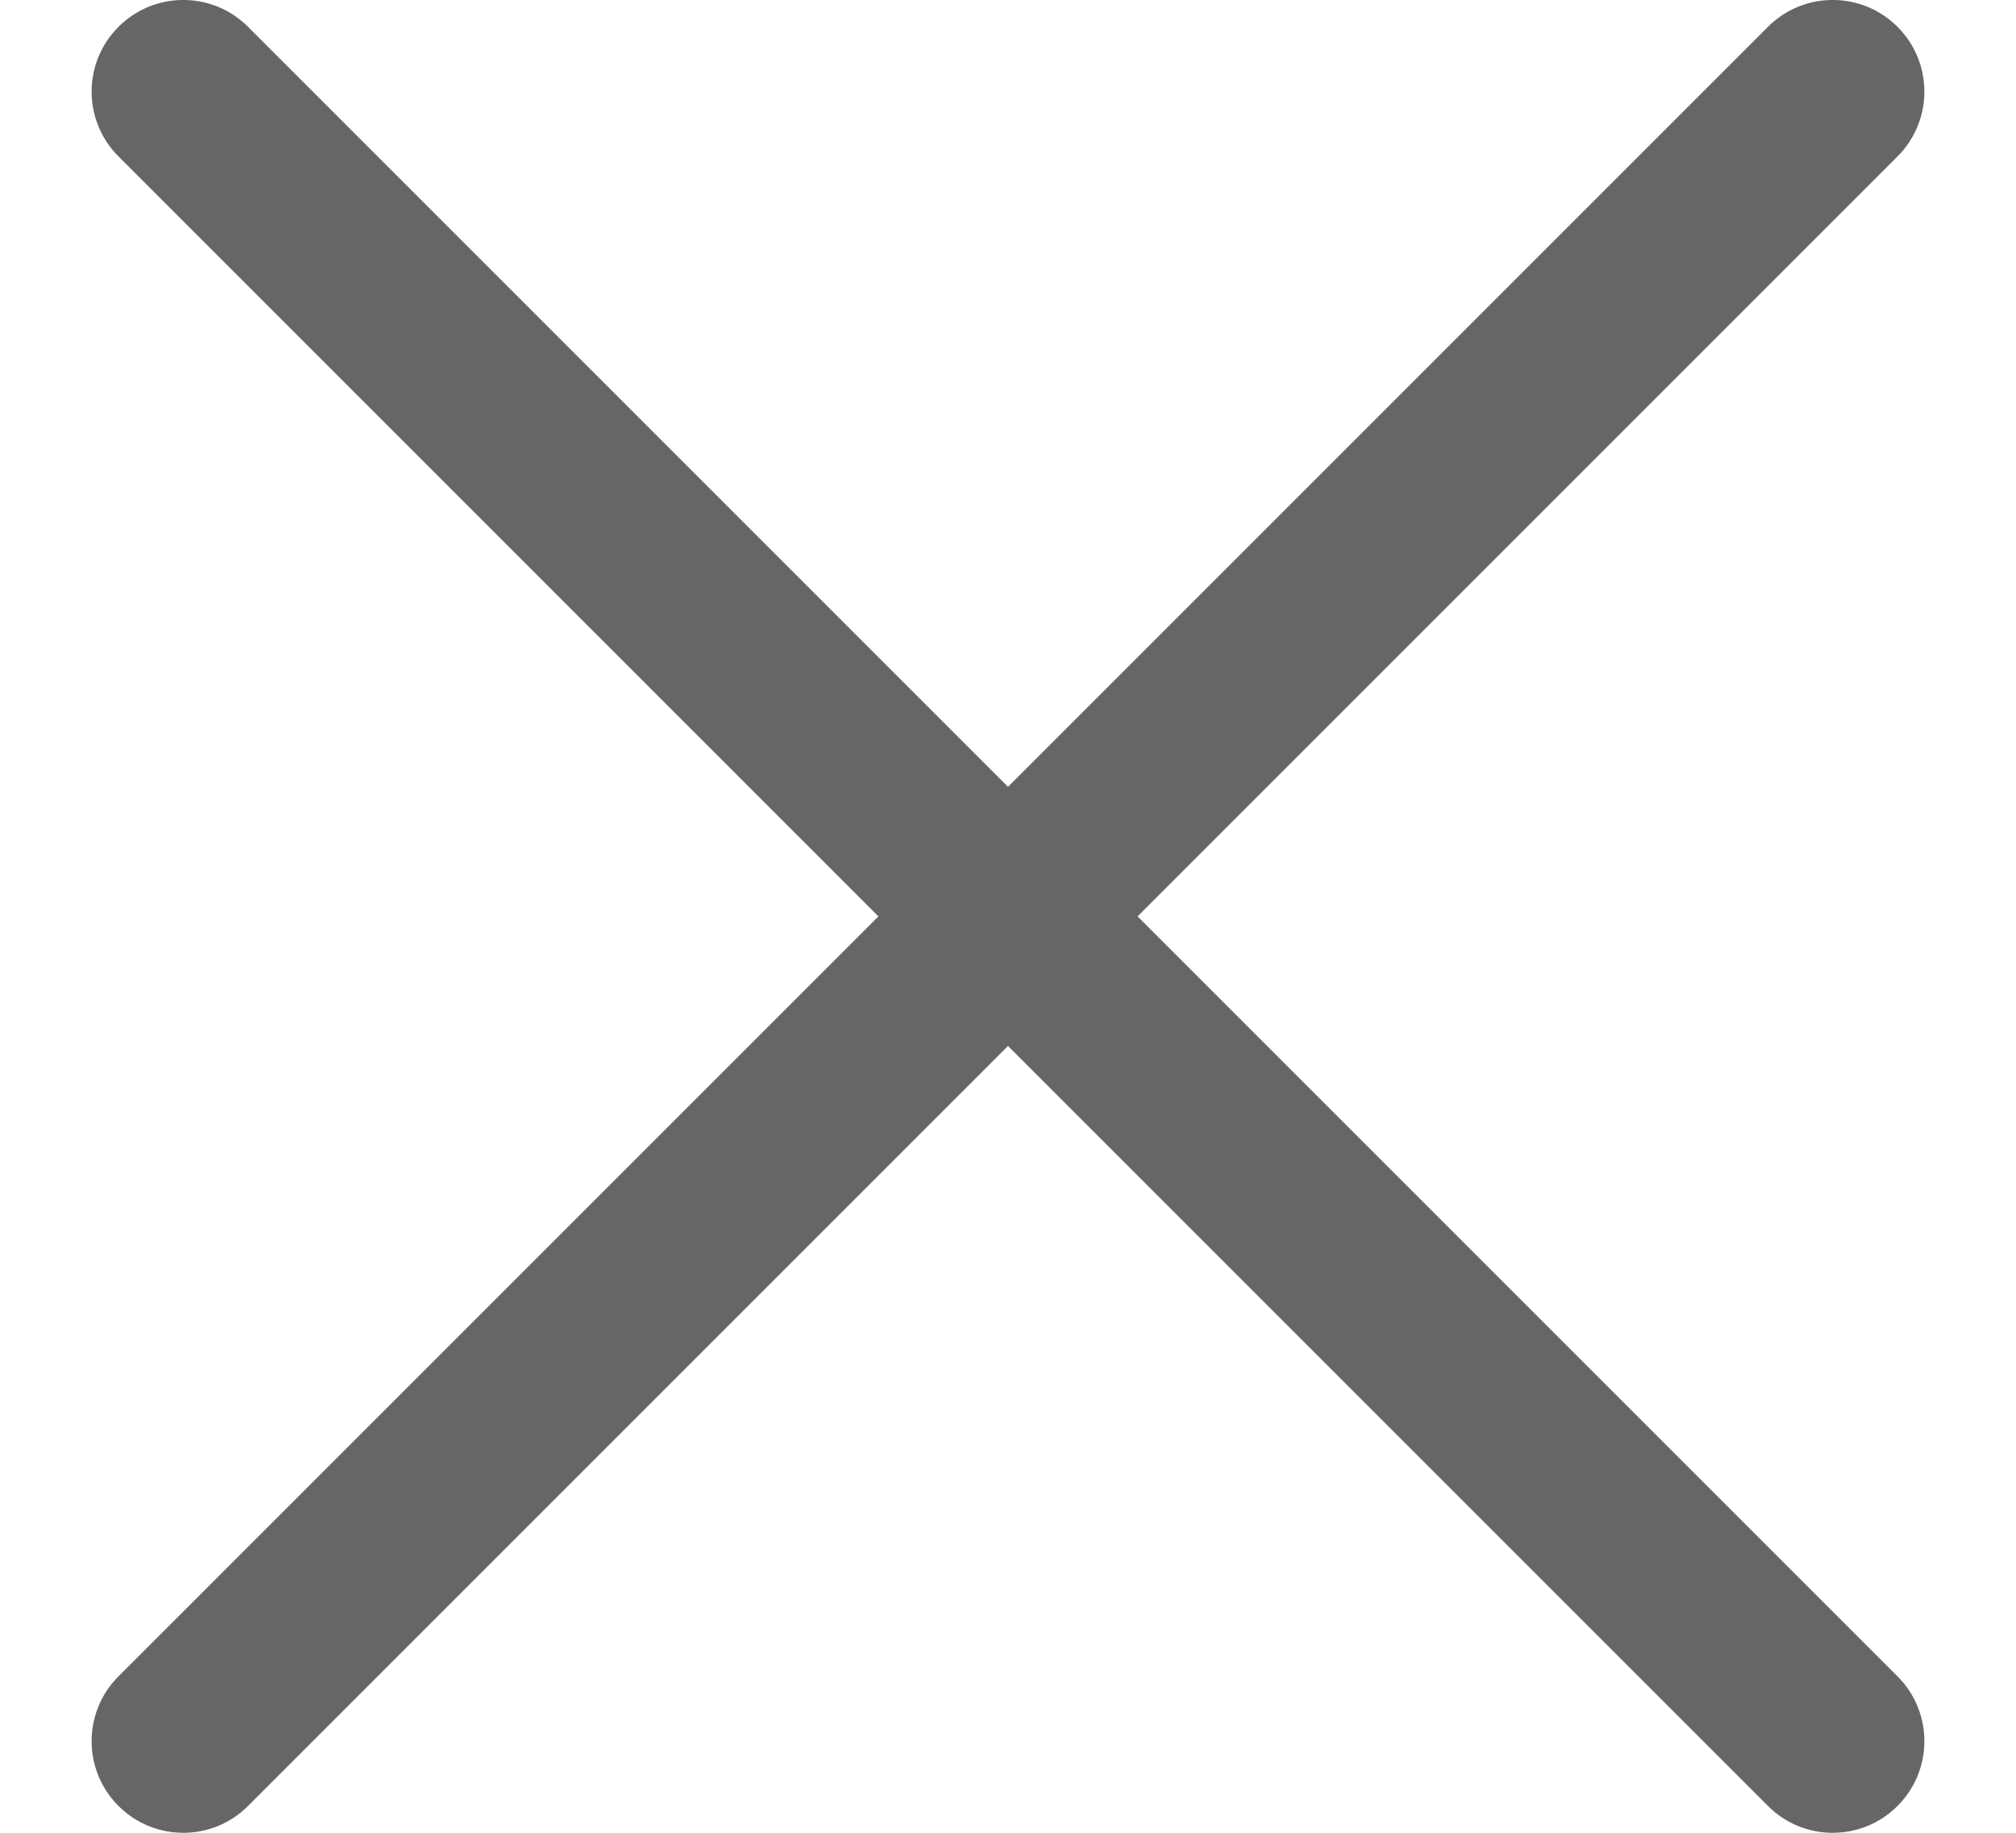
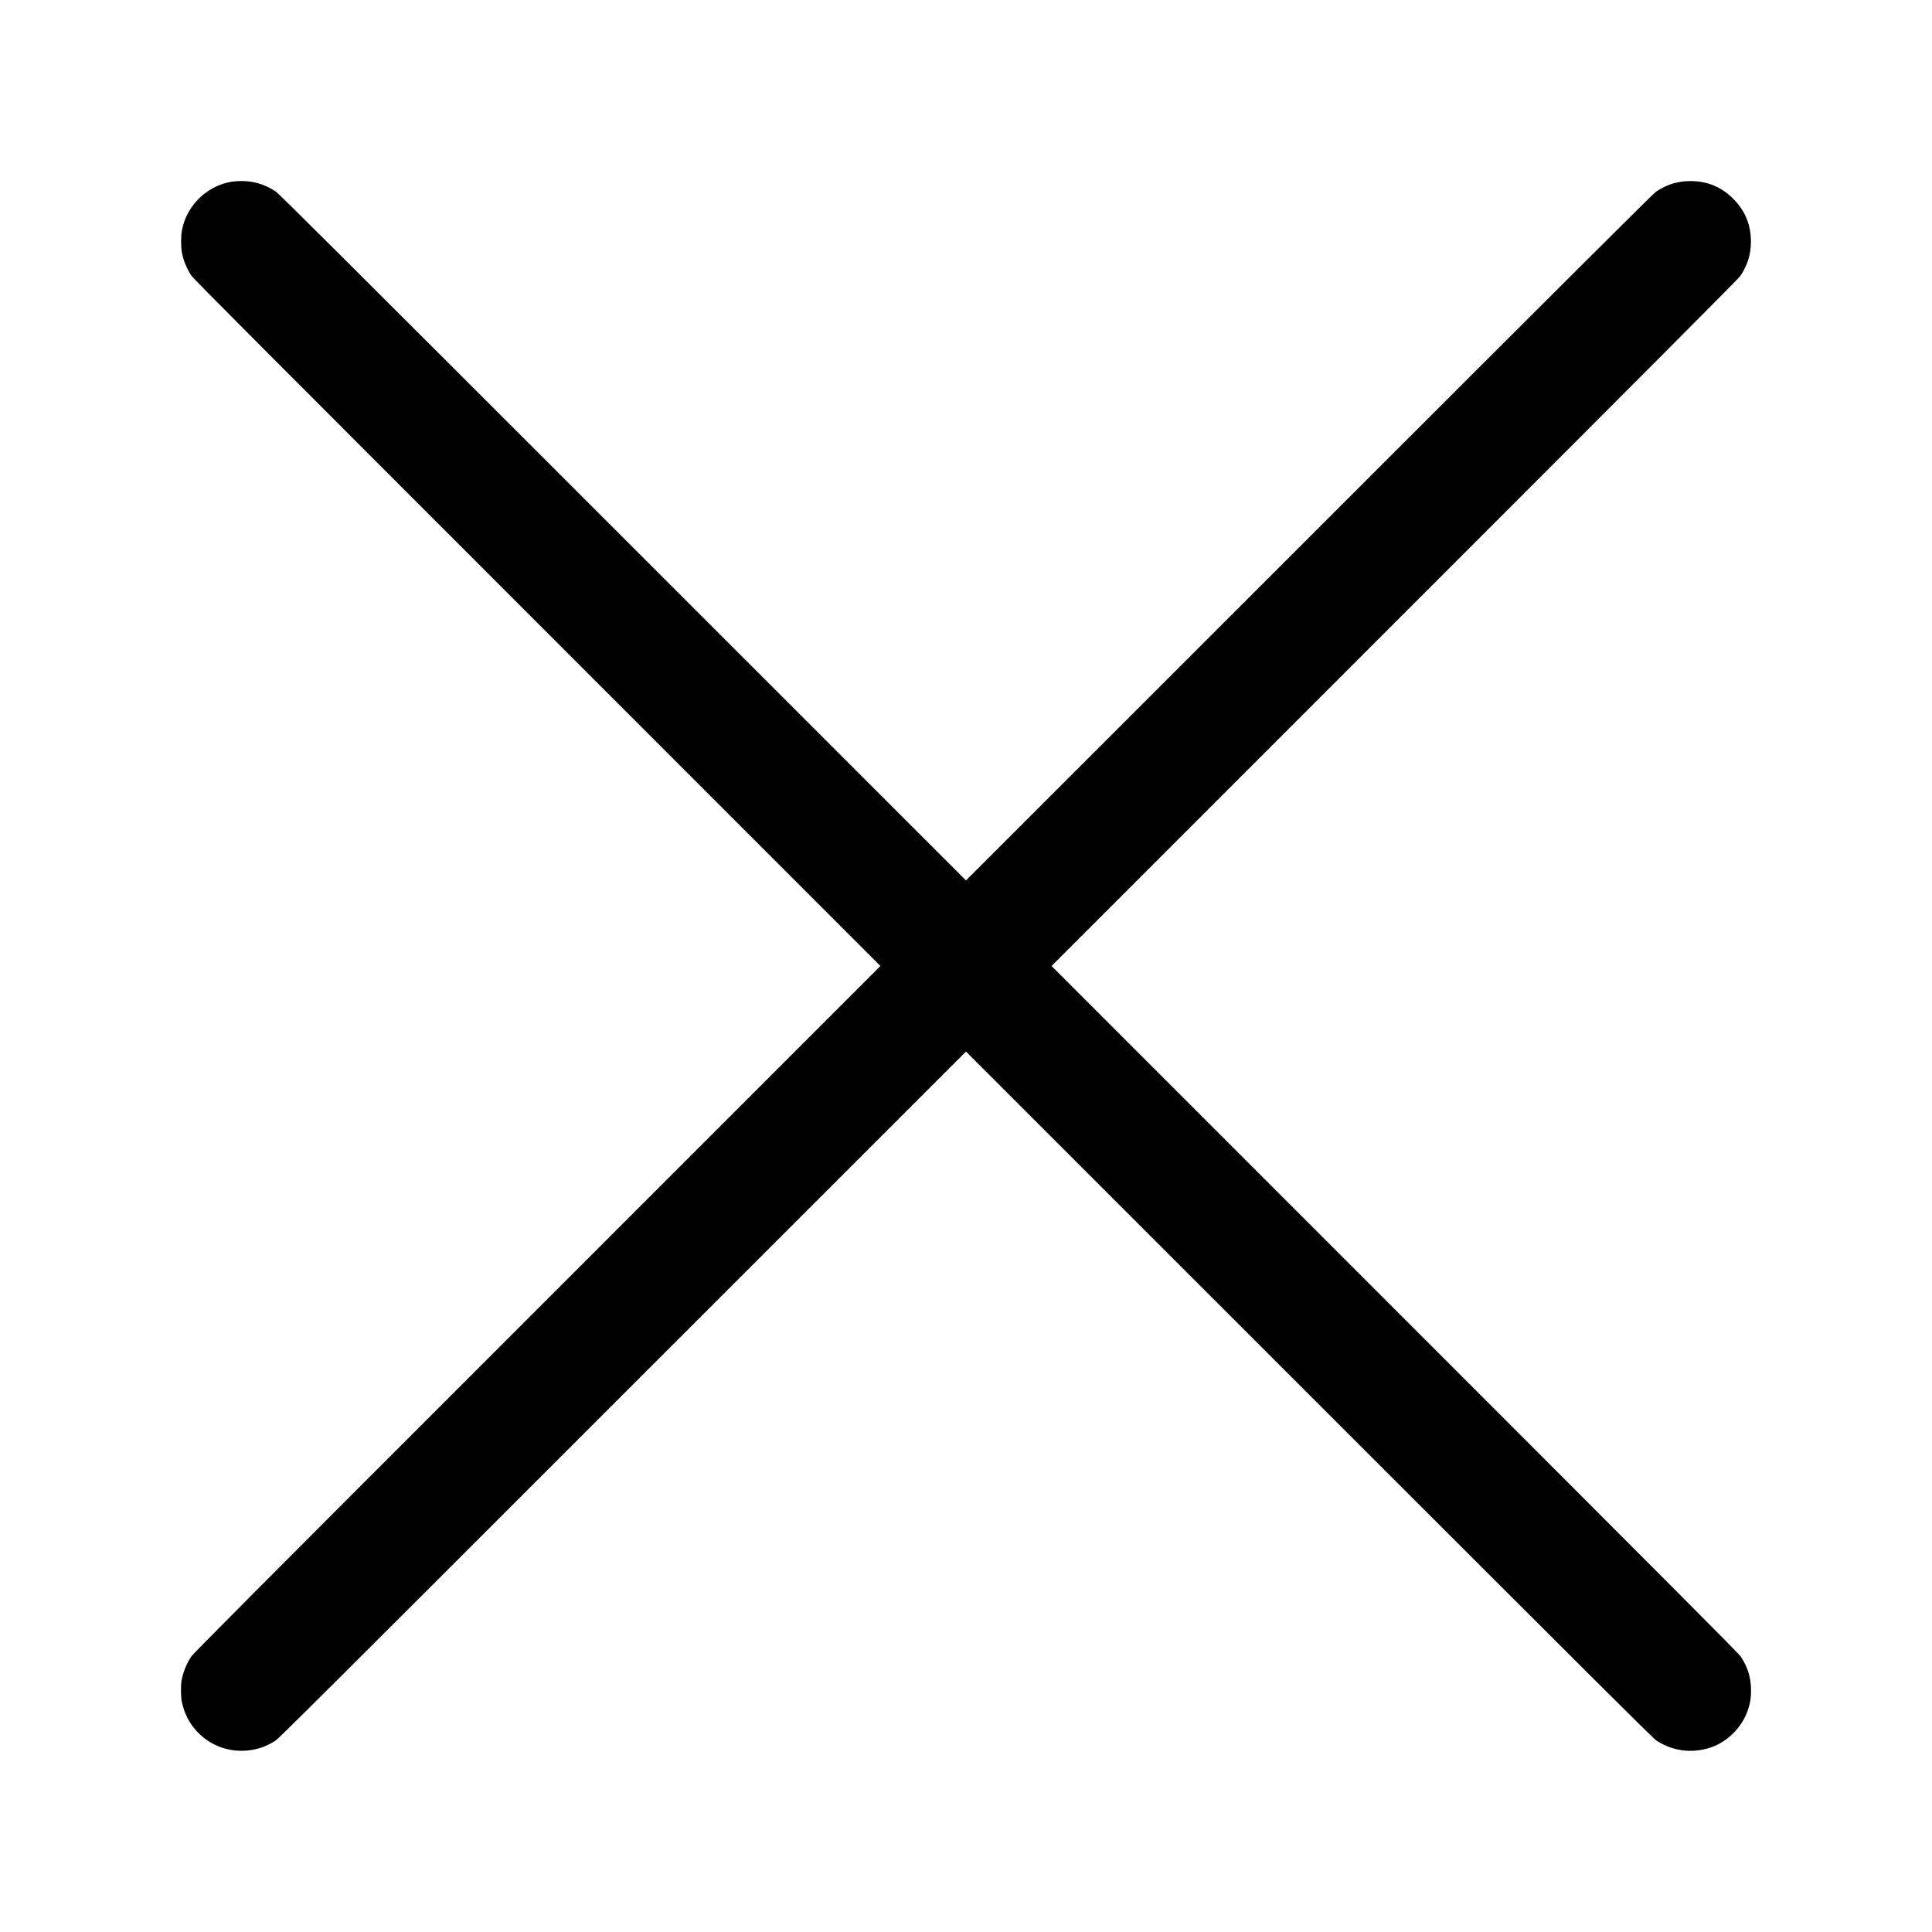
- <svg xmlns="http://www.w3.org/2000/svg" width="22" height="20" viewBox="0 0 22 20" fill="none">
-   <path fill-rule="evenodd" clip-rule="evenodd" d="M19.293 0.293C19.683 -0.098 20.317 -0.098 20.707 0.293C21.098 0.683 21.098 1.317 20.707 1.707L12.414 10L20.707 18.293C21.098 18.683 21.098 19.317 20.707 19.707C20.317 20.098 19.683 20.098 19.293 19.707L11 11.414L2.707 19.707C2.317 20.098 1.683 20.098 1.293 19.707C0.902 19.317 0.902 18.683 1.293 18.293L9.586 10L1.293 1.707C0.902 1.317 0.902 0.683 1.293 0.293C1.683 -0.098 2.317 -0.098 2.707 0.293L11 8.586L19.293 0.293Z" fill="#666666" />
+ <svg xmlns="http://www.w3.org/2000/svg" version="1.0" width="4096pt" height="4096pt" viewBox="0 0 4096 4096" preserveAspectRatio="xMidYMid meet">
+   <g transform="translate(0,4096) scale(0.1,-0.1)" fill="#000000" stroke="none">
+     <path d="M5018 37119 c-570 -38 -1063 -484 -1163 -1054 -20 -117 -20 -333 0 -450 30 -171 102 -347 207 -505 40 -60 1503 -1528 7327 -7352 l7276 -7278 -7281 -7282 c-6216 -6217 -7289 -7295 -7333 -7363 -98 -151 -172 -336 -202 -505 -19 -105 -16 -345 5 -445 54 -255 161 -464 330 -642 334 -354 835 -486 1311 -348 114 33 234 90 344 161 76 50 954 924 7363 7333 l7278 7276 7277 -7276 c6095 -6094 7291 -7285 7357 -7328 331 -217 720 -276 1101 -166 387 111 717 432 844 819 51 155 64 236 64 406 0 270 -66 490 -217 720 -40 61 -1409 1435 -7330 7358 l-7281 7282 7276 7278 c5710 5711 7286 7293 7326 7352 153 228 224 458 224 730 0 355 -125 656 -375 906 -251 251 -551 375 -906 375 -272 0 -502 -71 -730 -224 -59 -40 -1641 -1616 -7352 -7326 l-7278 -7276 -7277 7276 c-5951 5950 -7292 7286 -7356 7328 -256 170 -519 240 -829 220z" />
+   </g>
</svg>
